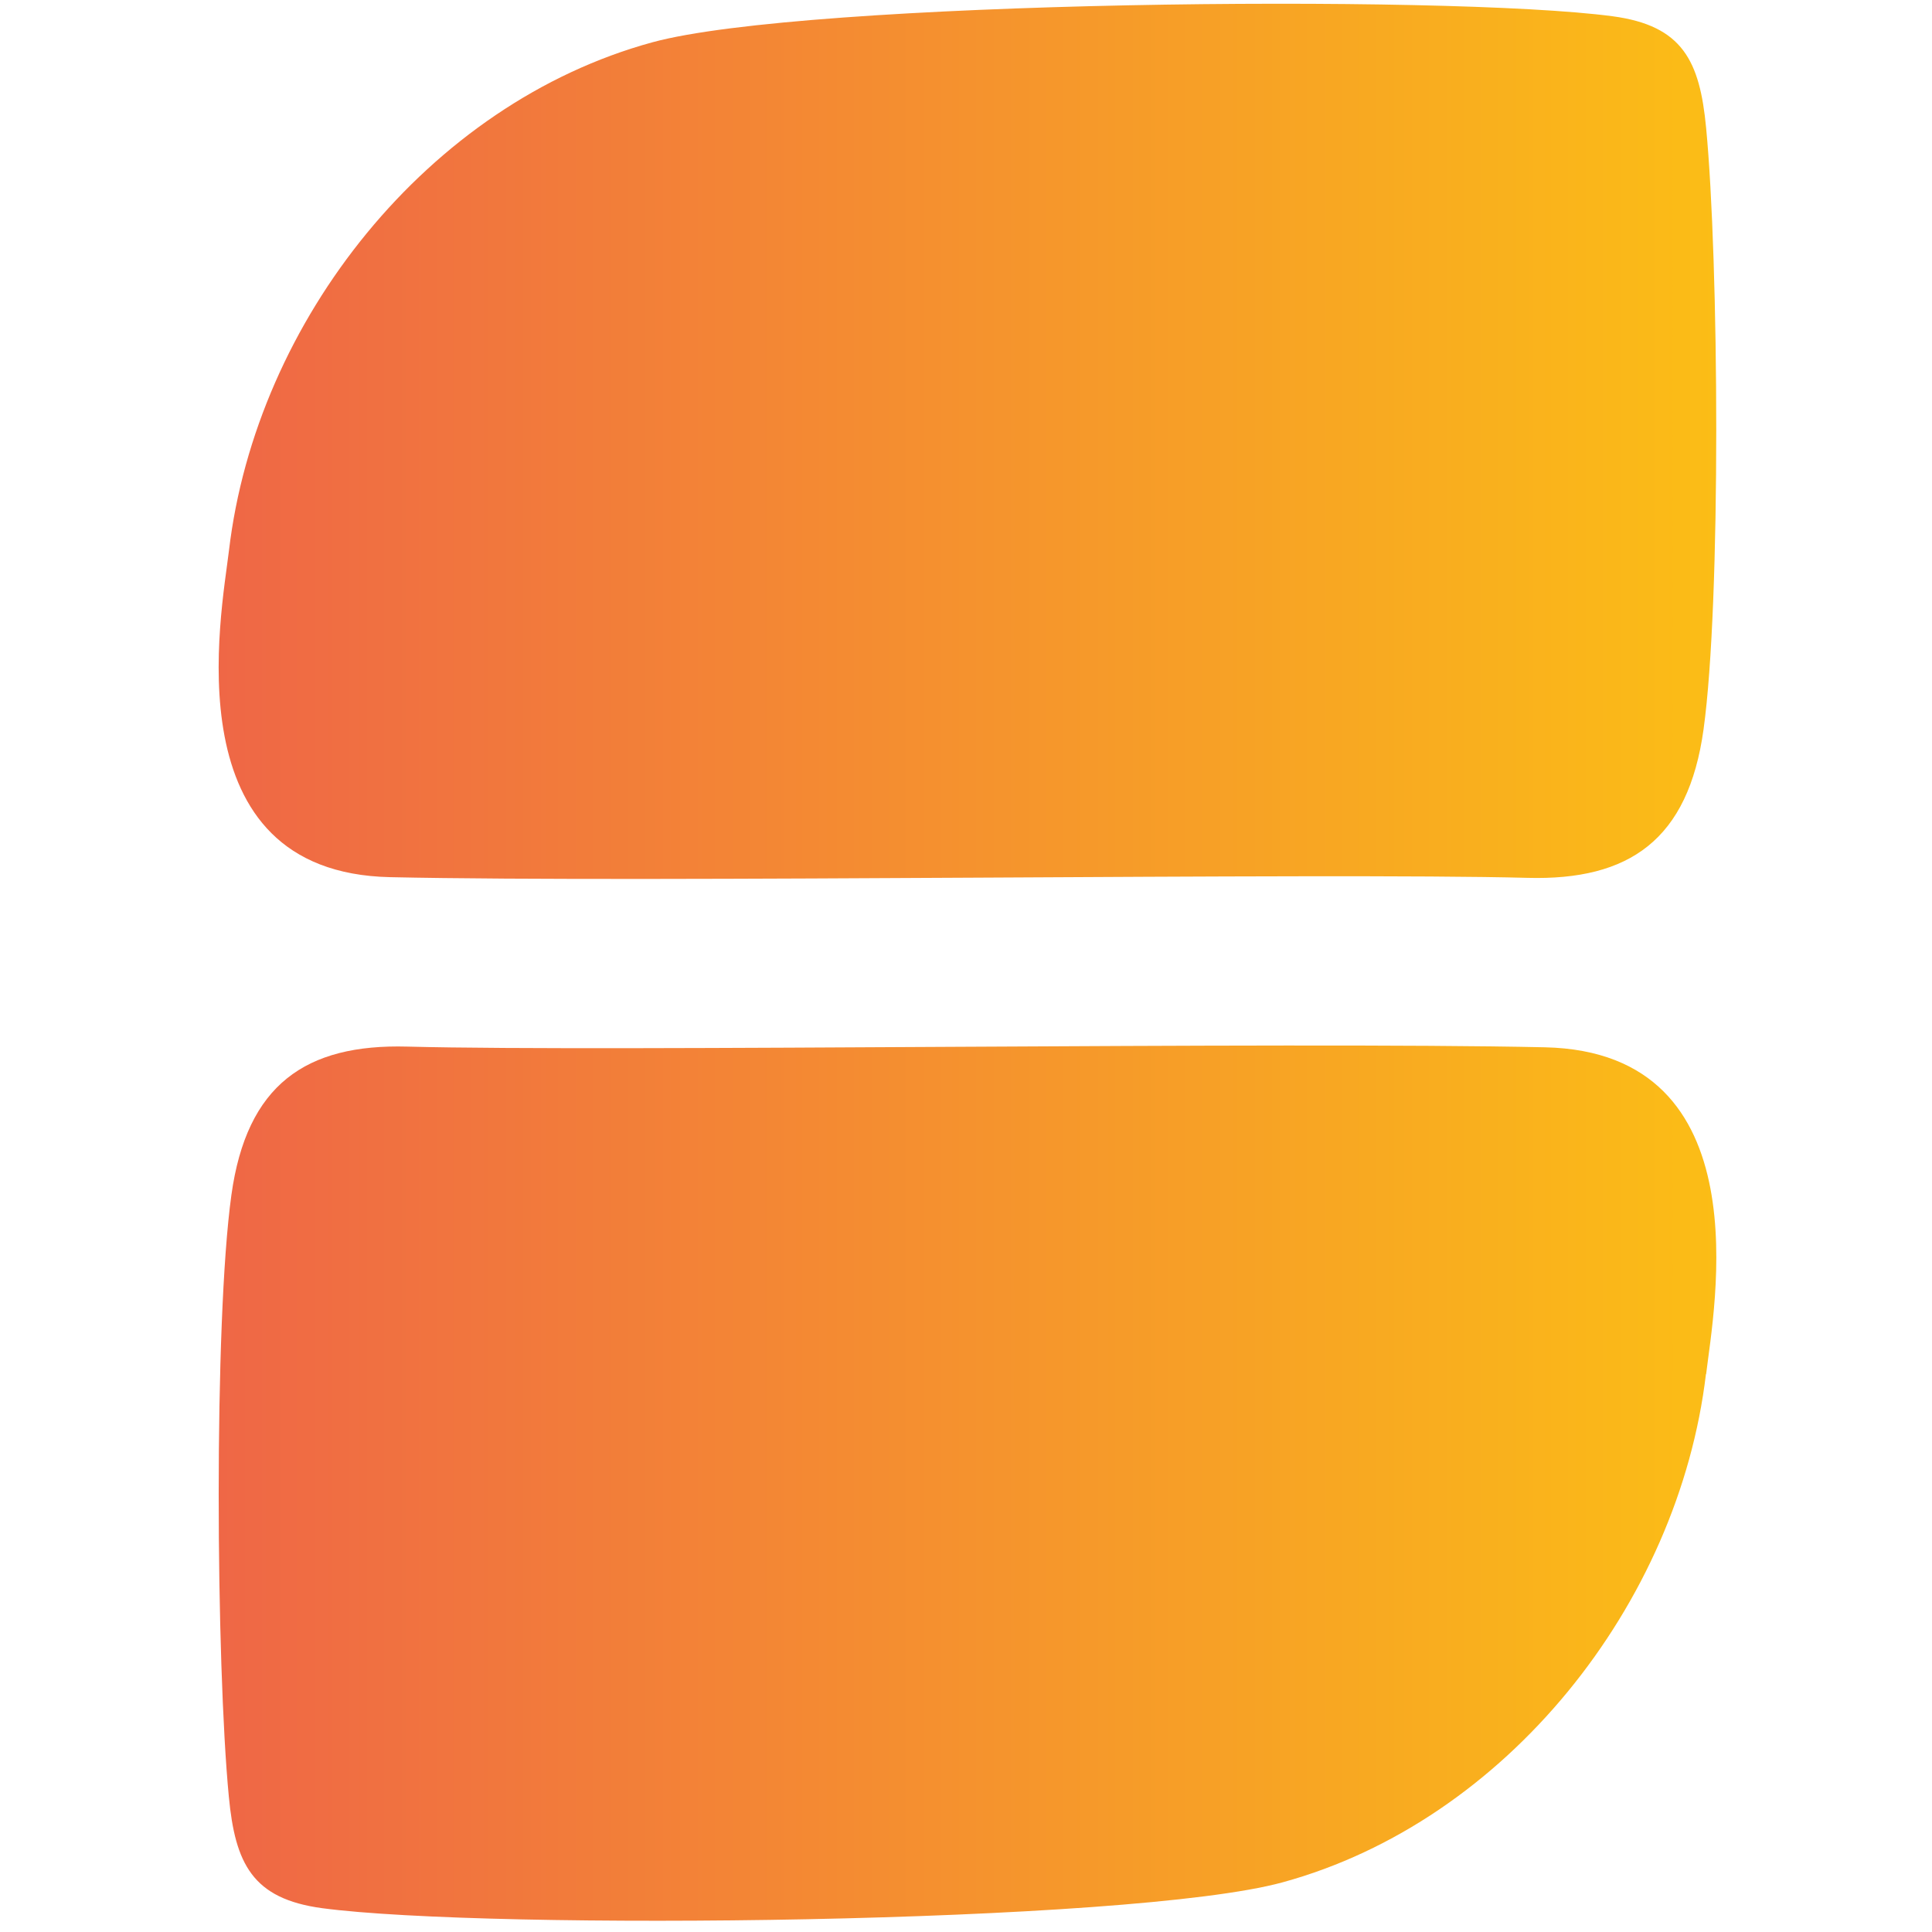
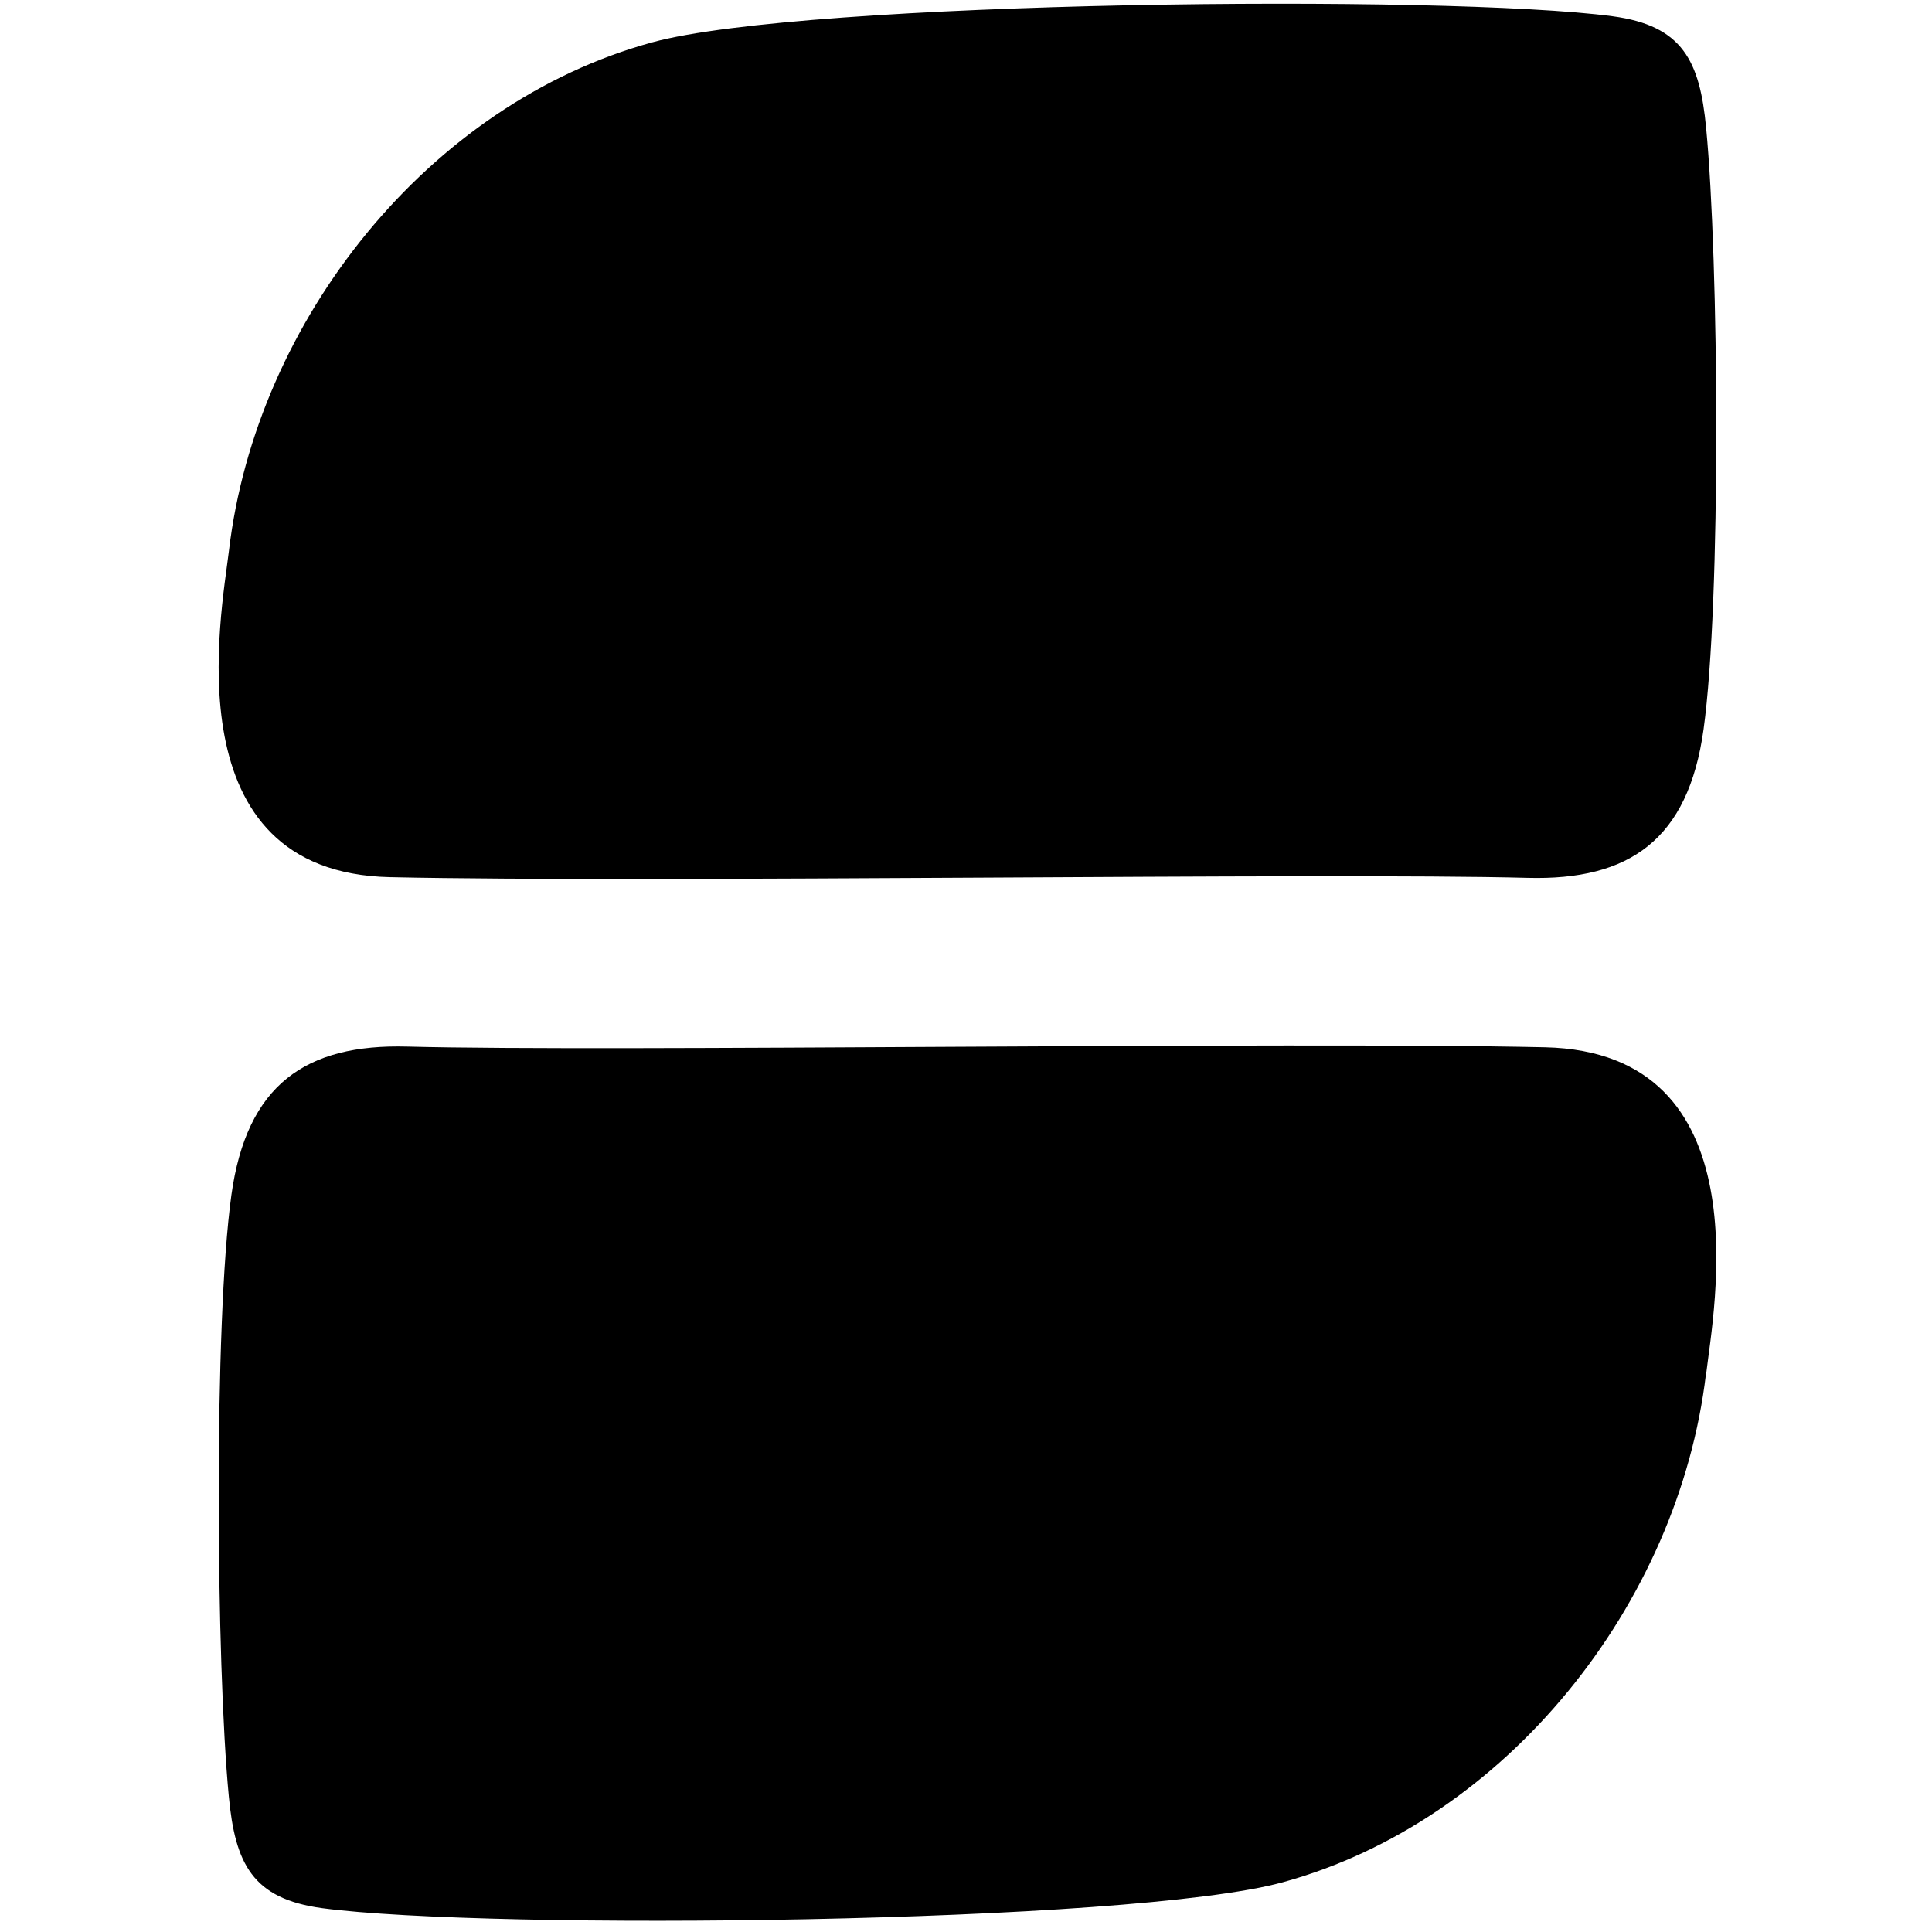
<svg xmlns="http://www.w3.org/2000/svg" width="129" height="129" viewBox="0 0 129 129" fill="none">
  <path d="M27.203 69.882C40.862 70.241 85.706 69.545 103.153 69.928C117.763 70.252 114.423 87.454 113.918 91.755L113.907 91.743C112.082 107.102 100.581 121.592 85.637 125.684C75.456 128.465 32.655 128.895 21.522 127.411C16.839 126.785 15.703 124.42 15.279 119.957C14.429 111.112 14.268 88.325 15.45 79.793C16.472 72.421 20.409 69.696 27.203 69.882ZM43.56 2.824C53.741 0.042 96.54 -0.398 107.674 1.086C112.357 1.712 113.494 4.076 113.918 8.539C114.768 17.384 114.929 40.173 113.746 48.704C112.725 56.076 108.787 58.8 101.992 58.614C88.333 58.255 43.49 58.951 26.044 58.568C11.433 58.255 14.773 41.053 15.289 36.753C17.103 21.394 28.616 6.904 43.56 2.824Z" fill="url(#paint0_linear_198_3198)" />
  <defs>
    <linearGradient id="paint0_linear_198_3198" x1="114.6" y1="64.25" x2="14.6" y2="64.25" gradientUnits="userSpaceOnUse">
-       <stop stop-color="#FBBD16" />
-       <stop offset="1" stop-color="#EF6746" />
+       <stop stopColor="#FBBD16" />
+       <stop offset="1" stopColor="#EF6746" />
    </linearGradient>
  </defs>
</svg>
